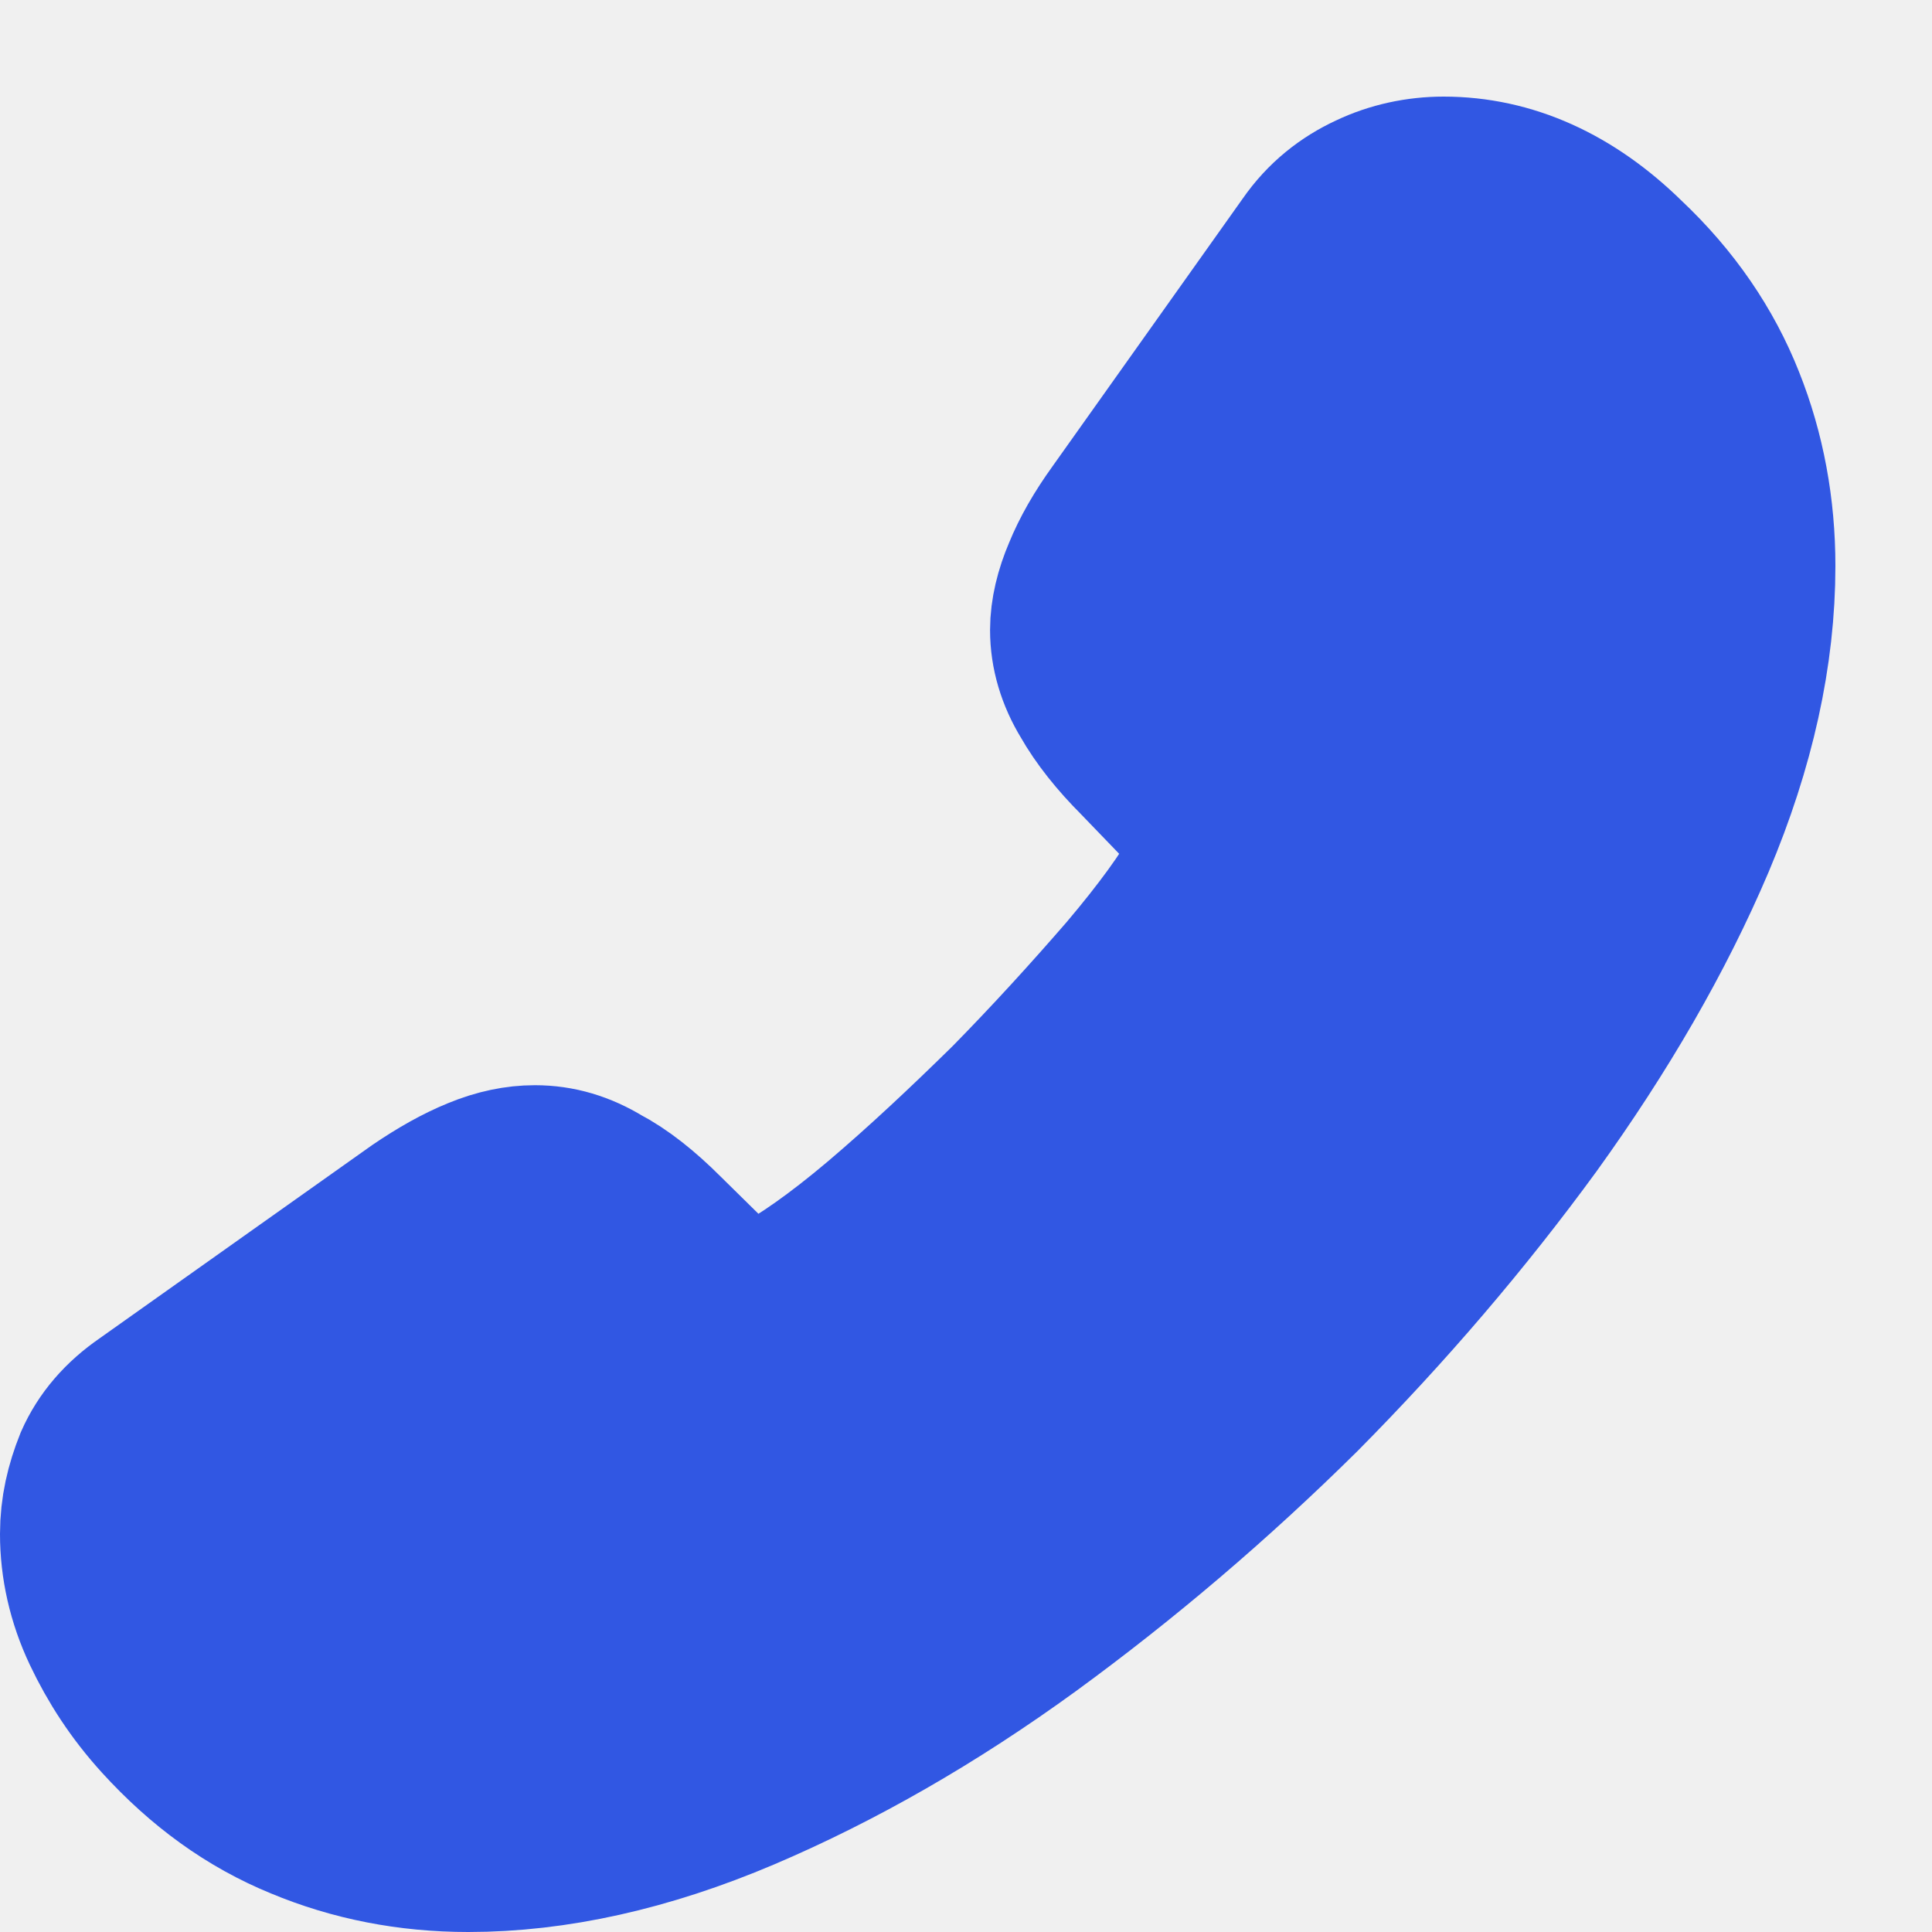
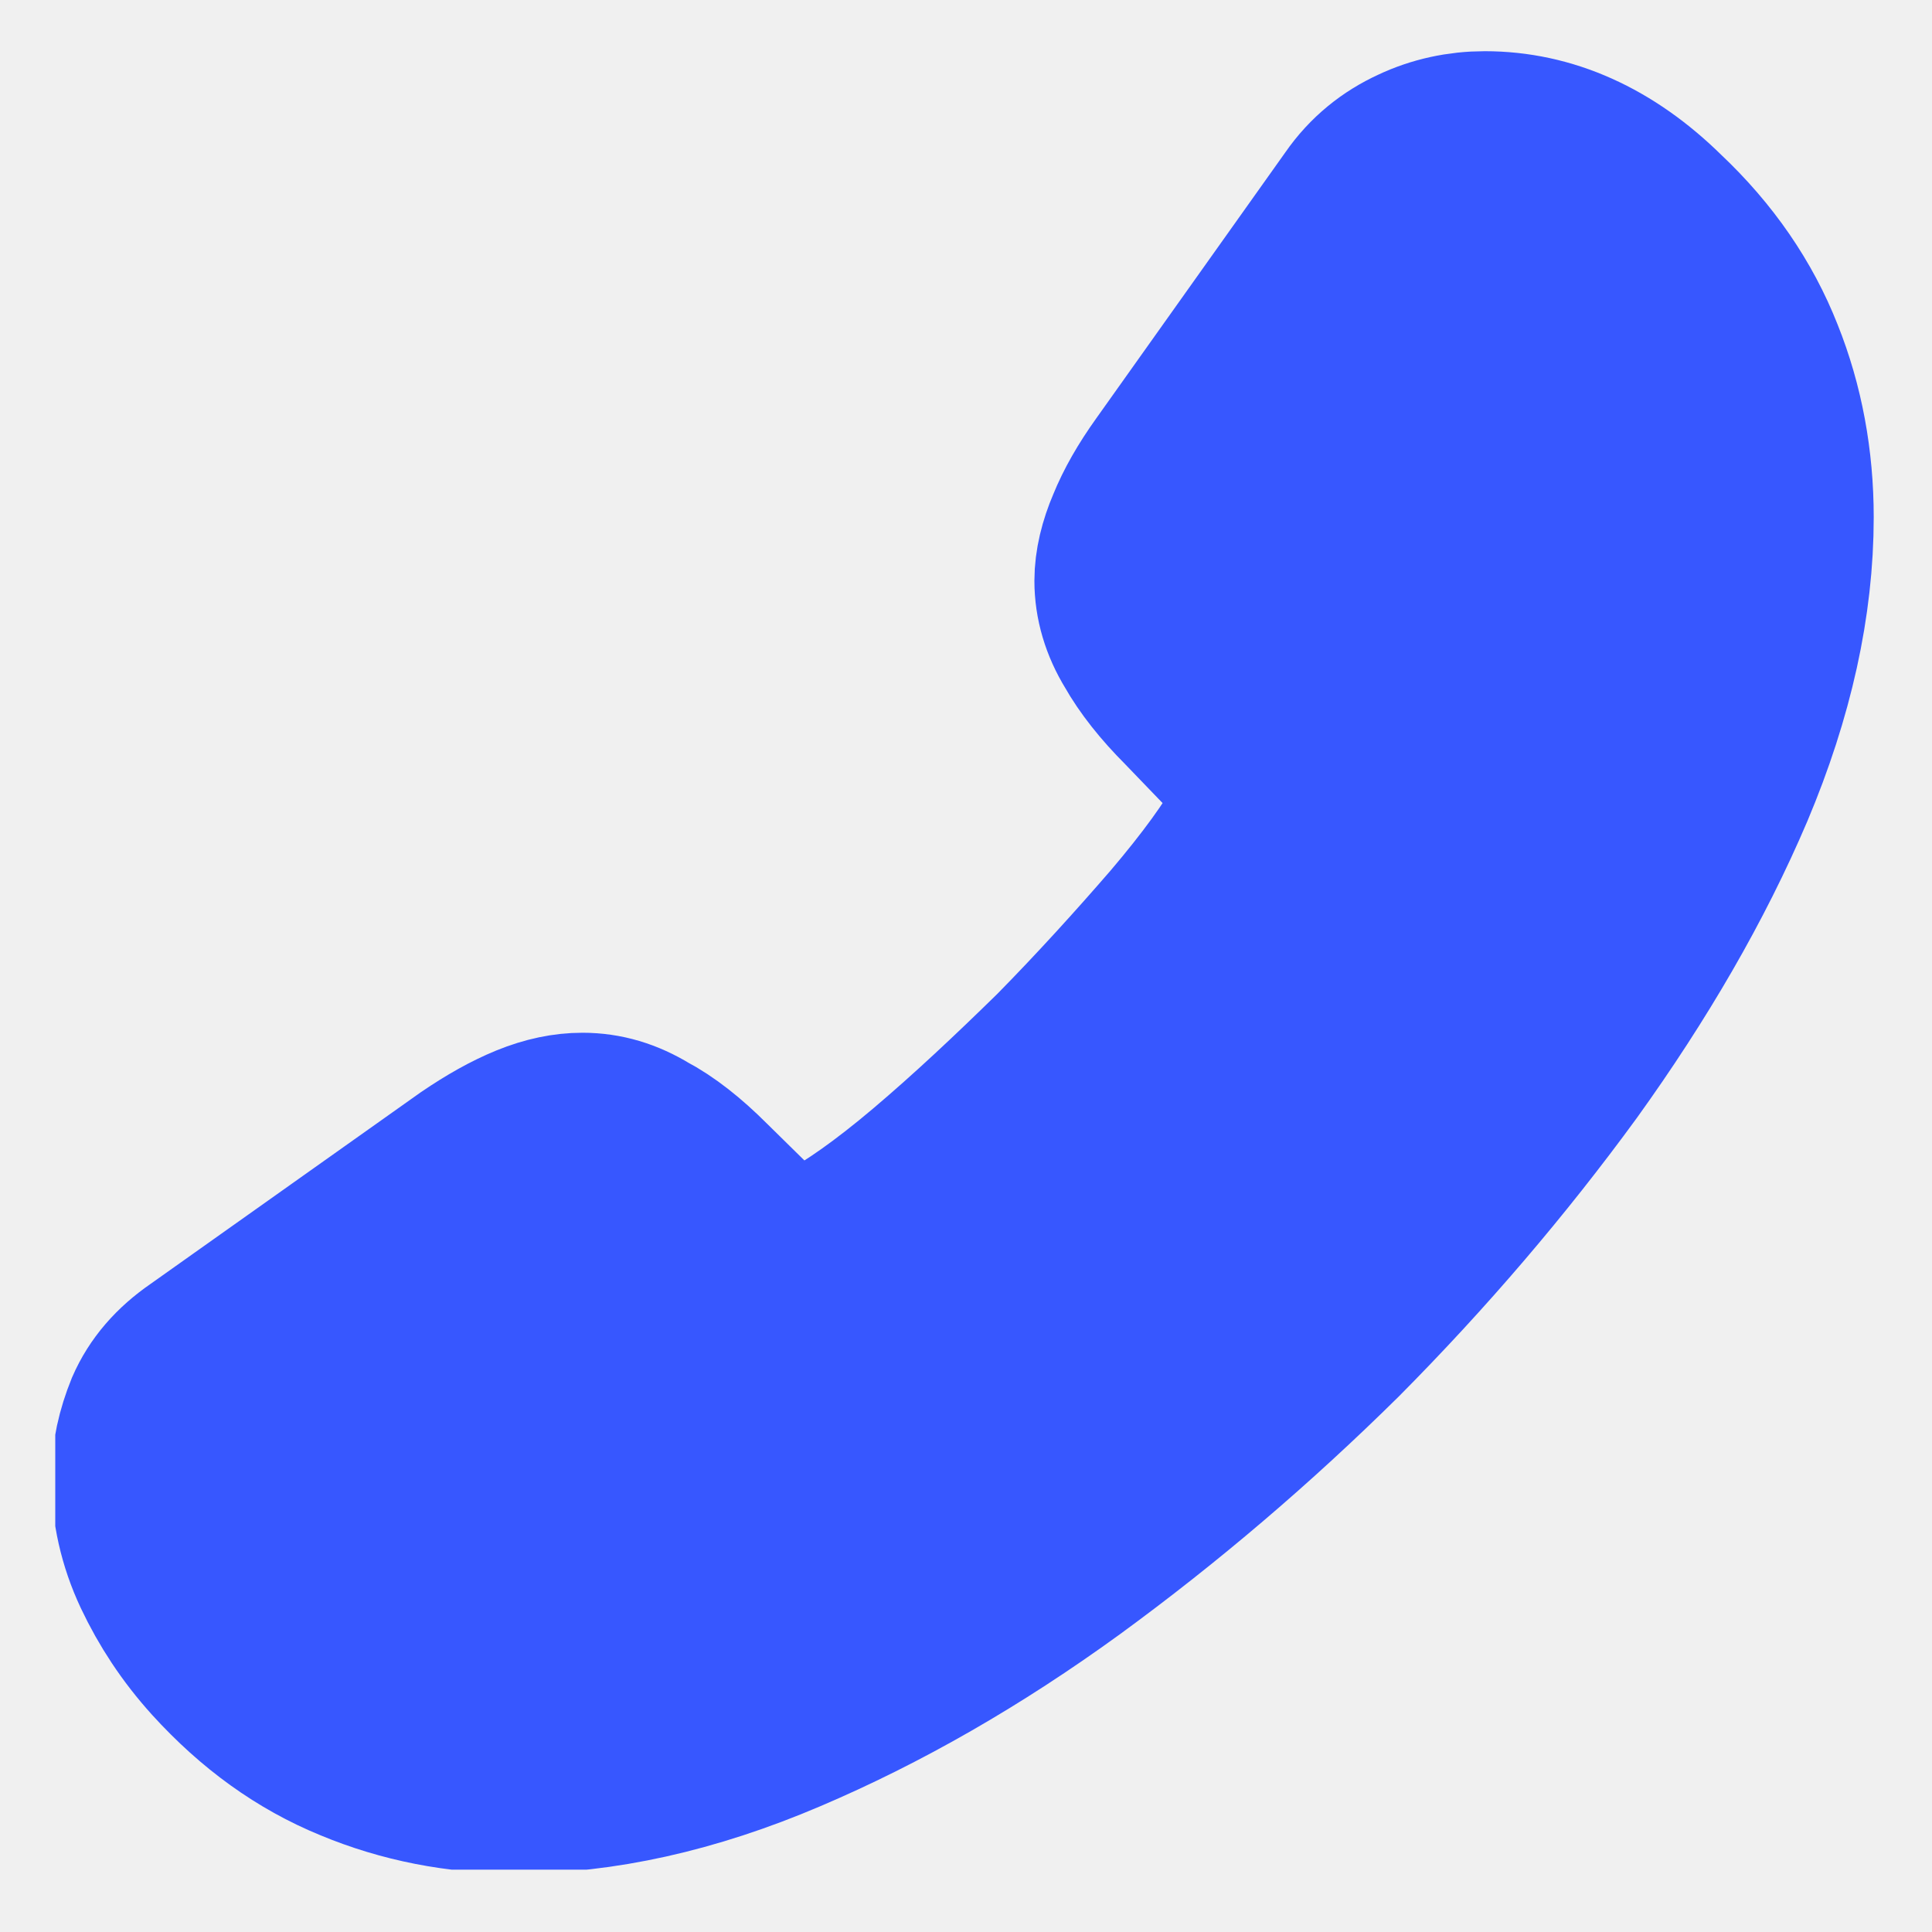
- <svg xmlns="http://www.w3.org/2000/svg" width="20" height="20" viewBox="0 0 20 20" fill="none">
-   <path d="M1 15.88C1 16.186 1.068 16.501 1.213 16.807C1.358 17.113 1.545 17.402 1.792 17.674C2.209 18.133 2.668 18.465 3.188 18.677C3.699 18.89 4.252 19 4.848 19C5.716 19 6.644 18.796 7.623 18.38C8.602 17.963 9.581 17.402 10.551 16.697C11.53 15.982 12.458 15.192 13.344 14.316C14.22 13.432 15.012 12.506 15.719 11.537C16.417 10.568 16.979 9.599 17.387 8.639C17.796 7.67 18 6.743 18 5.859C18 5.281 17.898 4.729 17.694 4.218C17.489 3.7 17.166 3.224 16.715 2.799C16.17 2.264 15.574 2 14.944 2C14.706 2 14.467 2.051 14.254 2.153C14.033 2.255 13.837 2.408 13.684 2.629L11.709 5.409C11.556 5.621 11.445 5.816 11.369 6.003C11.292 6.182 11.249 6.361 11.249 6.522C11.249 6.726 11.309 6.93 11.428 7.125C11.539 7.321 11.701 7.525 11.905 7.729L12.552 8.4C12.646 8.494 12.688 8.604 12.688 8.741C12.688 8.809 12.68 8.868 12.662 8.936C12.637 9.004 12.611 9.055 12.594 9.106C12.441 9.386 12.177 9.752 11.803 10.194C11.42 10.636 11.011 11.086 10.568 11.537C10.109 11.988 9.666 12.404 9.215 12.787C8.772 13.161 8.406 13.415 8.117 13.569C8.074 13.585 8.023 13.611 7.963 13.636C7.895 13.662 7.827 13.671 7.751 13.671C7.606 13.671 7.495 13.62 7.402 13.526L6.755 12.889C6.542 12.676 6.338 12.514 6.142 12.412C5.946 12.293 5.75 12.234 5.537 12.234C5.376 12.234 5.205 12.268 5.018 12.345C4.831 12.421 4.635 12.531 4.422 12.676L1.604 14.674C1.383 14.826 1.23 15.005 1.136 15.217C1.051 15.43 1 15.643 1 15.88Z" fill="#3157E3" stroke="#3157E3" stroke-width="2" stroke-miterlimit="10" />
+ <svg xmlns="http://www.w3.org/2000/svg" width="21" height="21" viewBox="0 0 21 21" fill="none">
+   <g clip-path="url(#clip0_912_5261)">
+     <path d="M1.601 16.07C1.601 16.389 1.672 16.717 1.822 17.036C1.973 17.355 2.169 17.656 2.426 17.94C2.861 18.418 3.34 18.764 3.881 18.985C4.414 19.207 4.991 19.322 5.612 19.322C6.517 19.322 7.485 19.11 8.505 18.675C9.526 18.241 10.547 17.656 11.559 16.921C12.579 16.176 13.546 15.352 14.47 14.439C15.384 13.518 16.209 12.552 16.946 11.542C17.673 10.531 18.259 9.521 18.685 8.52C19.111 7.509 19.324 6.544 19.324 5.622C19.324 5.019 19.218 4.443 19.005 3.912C18.792 3.371 18.454 2.875 17.984 2.432C17.416 1.873 16.795 1.599 16.138 1.599C15.889 1.599 15.641 1.652 15.419 1.758C15.188 1.864 14.984 2.024 14.825 2.254L12.765 5.152C12.606 5.374 12.49 5.578 12.411 5.773C12.331 5.959 12.286 6.145 12.286 6.313C12.286 6.526 12.348 6.738 12.473 6.942C12.588 7.146 12.757 7.359 12.97 7.572L13.644 8.272C13.742 8.369 13.786 8.484 13.786 8.626C13.786 8.697 13.777 8.759 13.759 8.83C13.733 8.901 13.706 8.954 13.688 9.007C13.529 9.3 13.254 9.681 12.863 10.141C12.464 10.602 12.038 11.072 11.576 11.542C11.097 12.011 10.636 12.445 10.165 12.844C9.704 13.234 9.322 13.5 9.02 13.66C8.976 13.677 8.923 13.704 8.86 13.73C8.789 13.757 8.718 13.766 8.639 13.766C8.488 13.766 8.372 13.713 8.275 13.615L7.6 12.951C7.378 12.729 7.165 12.561 6.961 12.454C6.757 12.33 6.553 12.268 6.331 12.268C6.162 12.268 5.985 12.304 5.79 12.383C5.594 12.463 5.39 12.578 5.168 12.729L2.231 14.812C2 14.971 1.84 15.157 1.743 15.379C1.654 15.6 1.601 15.822 1.601 16.07Z" fill="#3757FF" stroke="#3757FF" stroke-width="2.085" stroke-miterlimit="10" />
+   </g>
+   <defs>
+     <clipPath id="clip0_912_5261">
+       <rect width="20" height="20" fill="white" transform="matrix(-1 0 0 1 20.6006 0.322266)" />
+     </clipPath>
+   </defs>
</svg>
